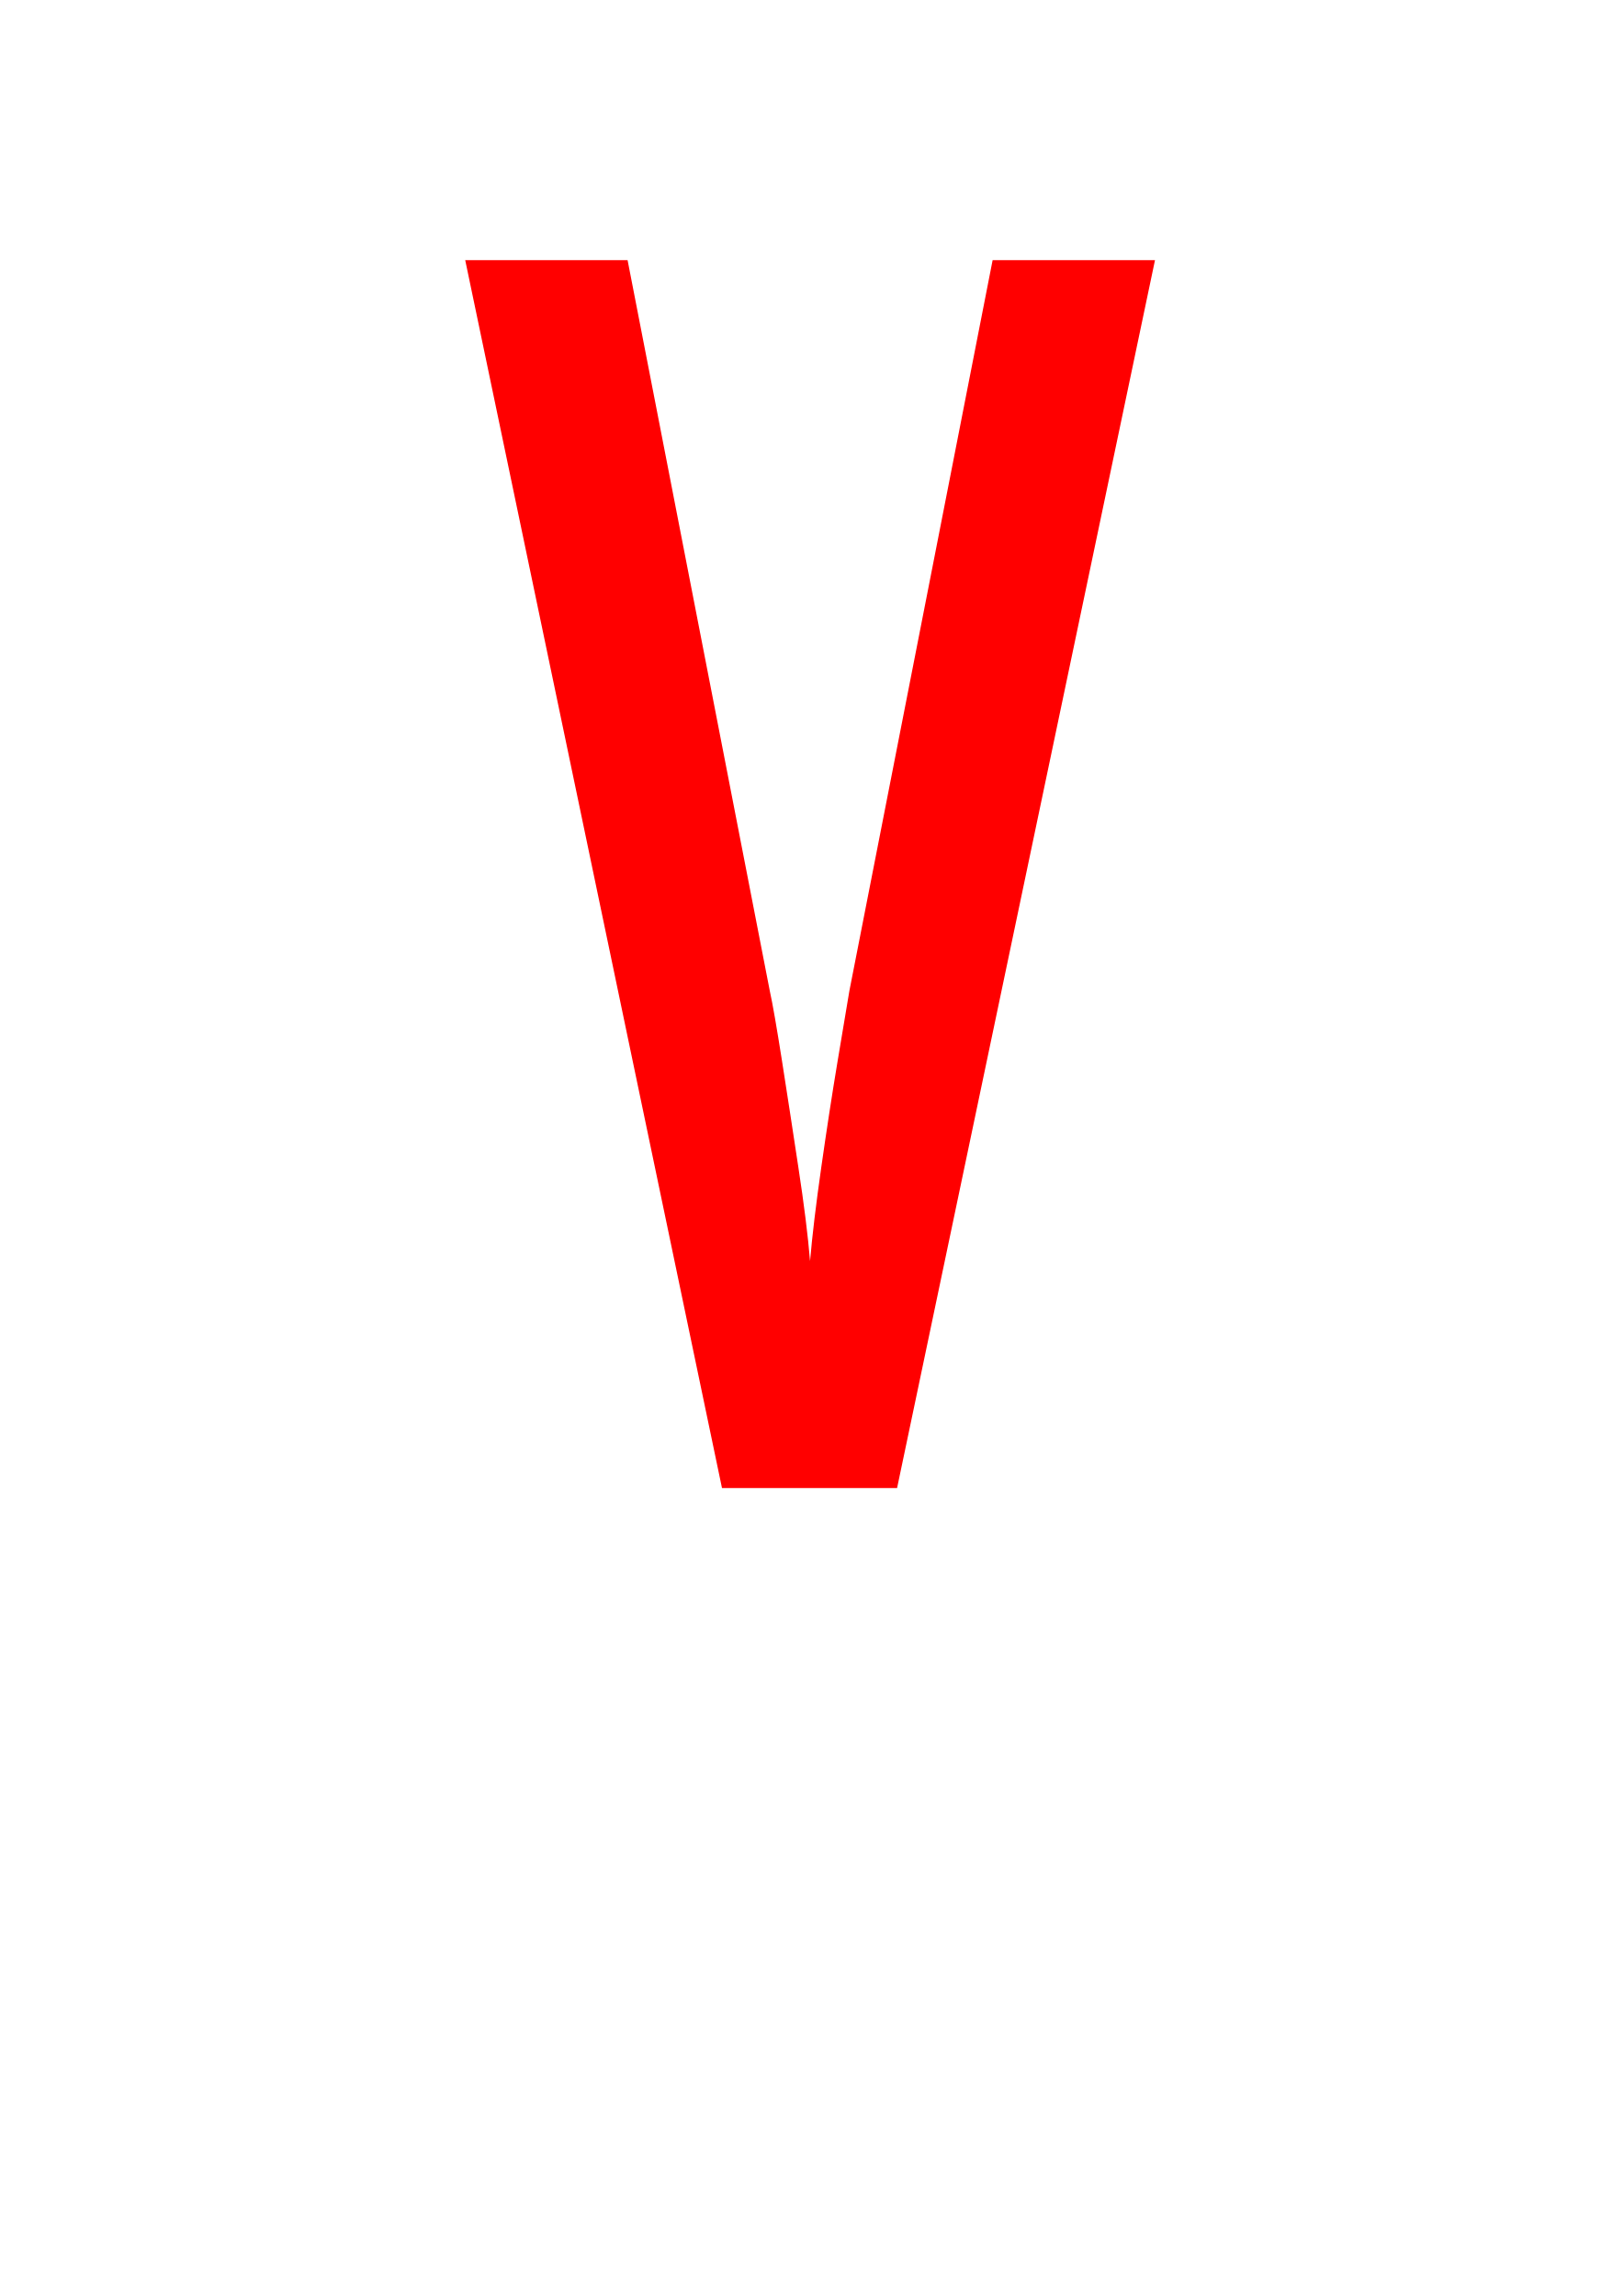
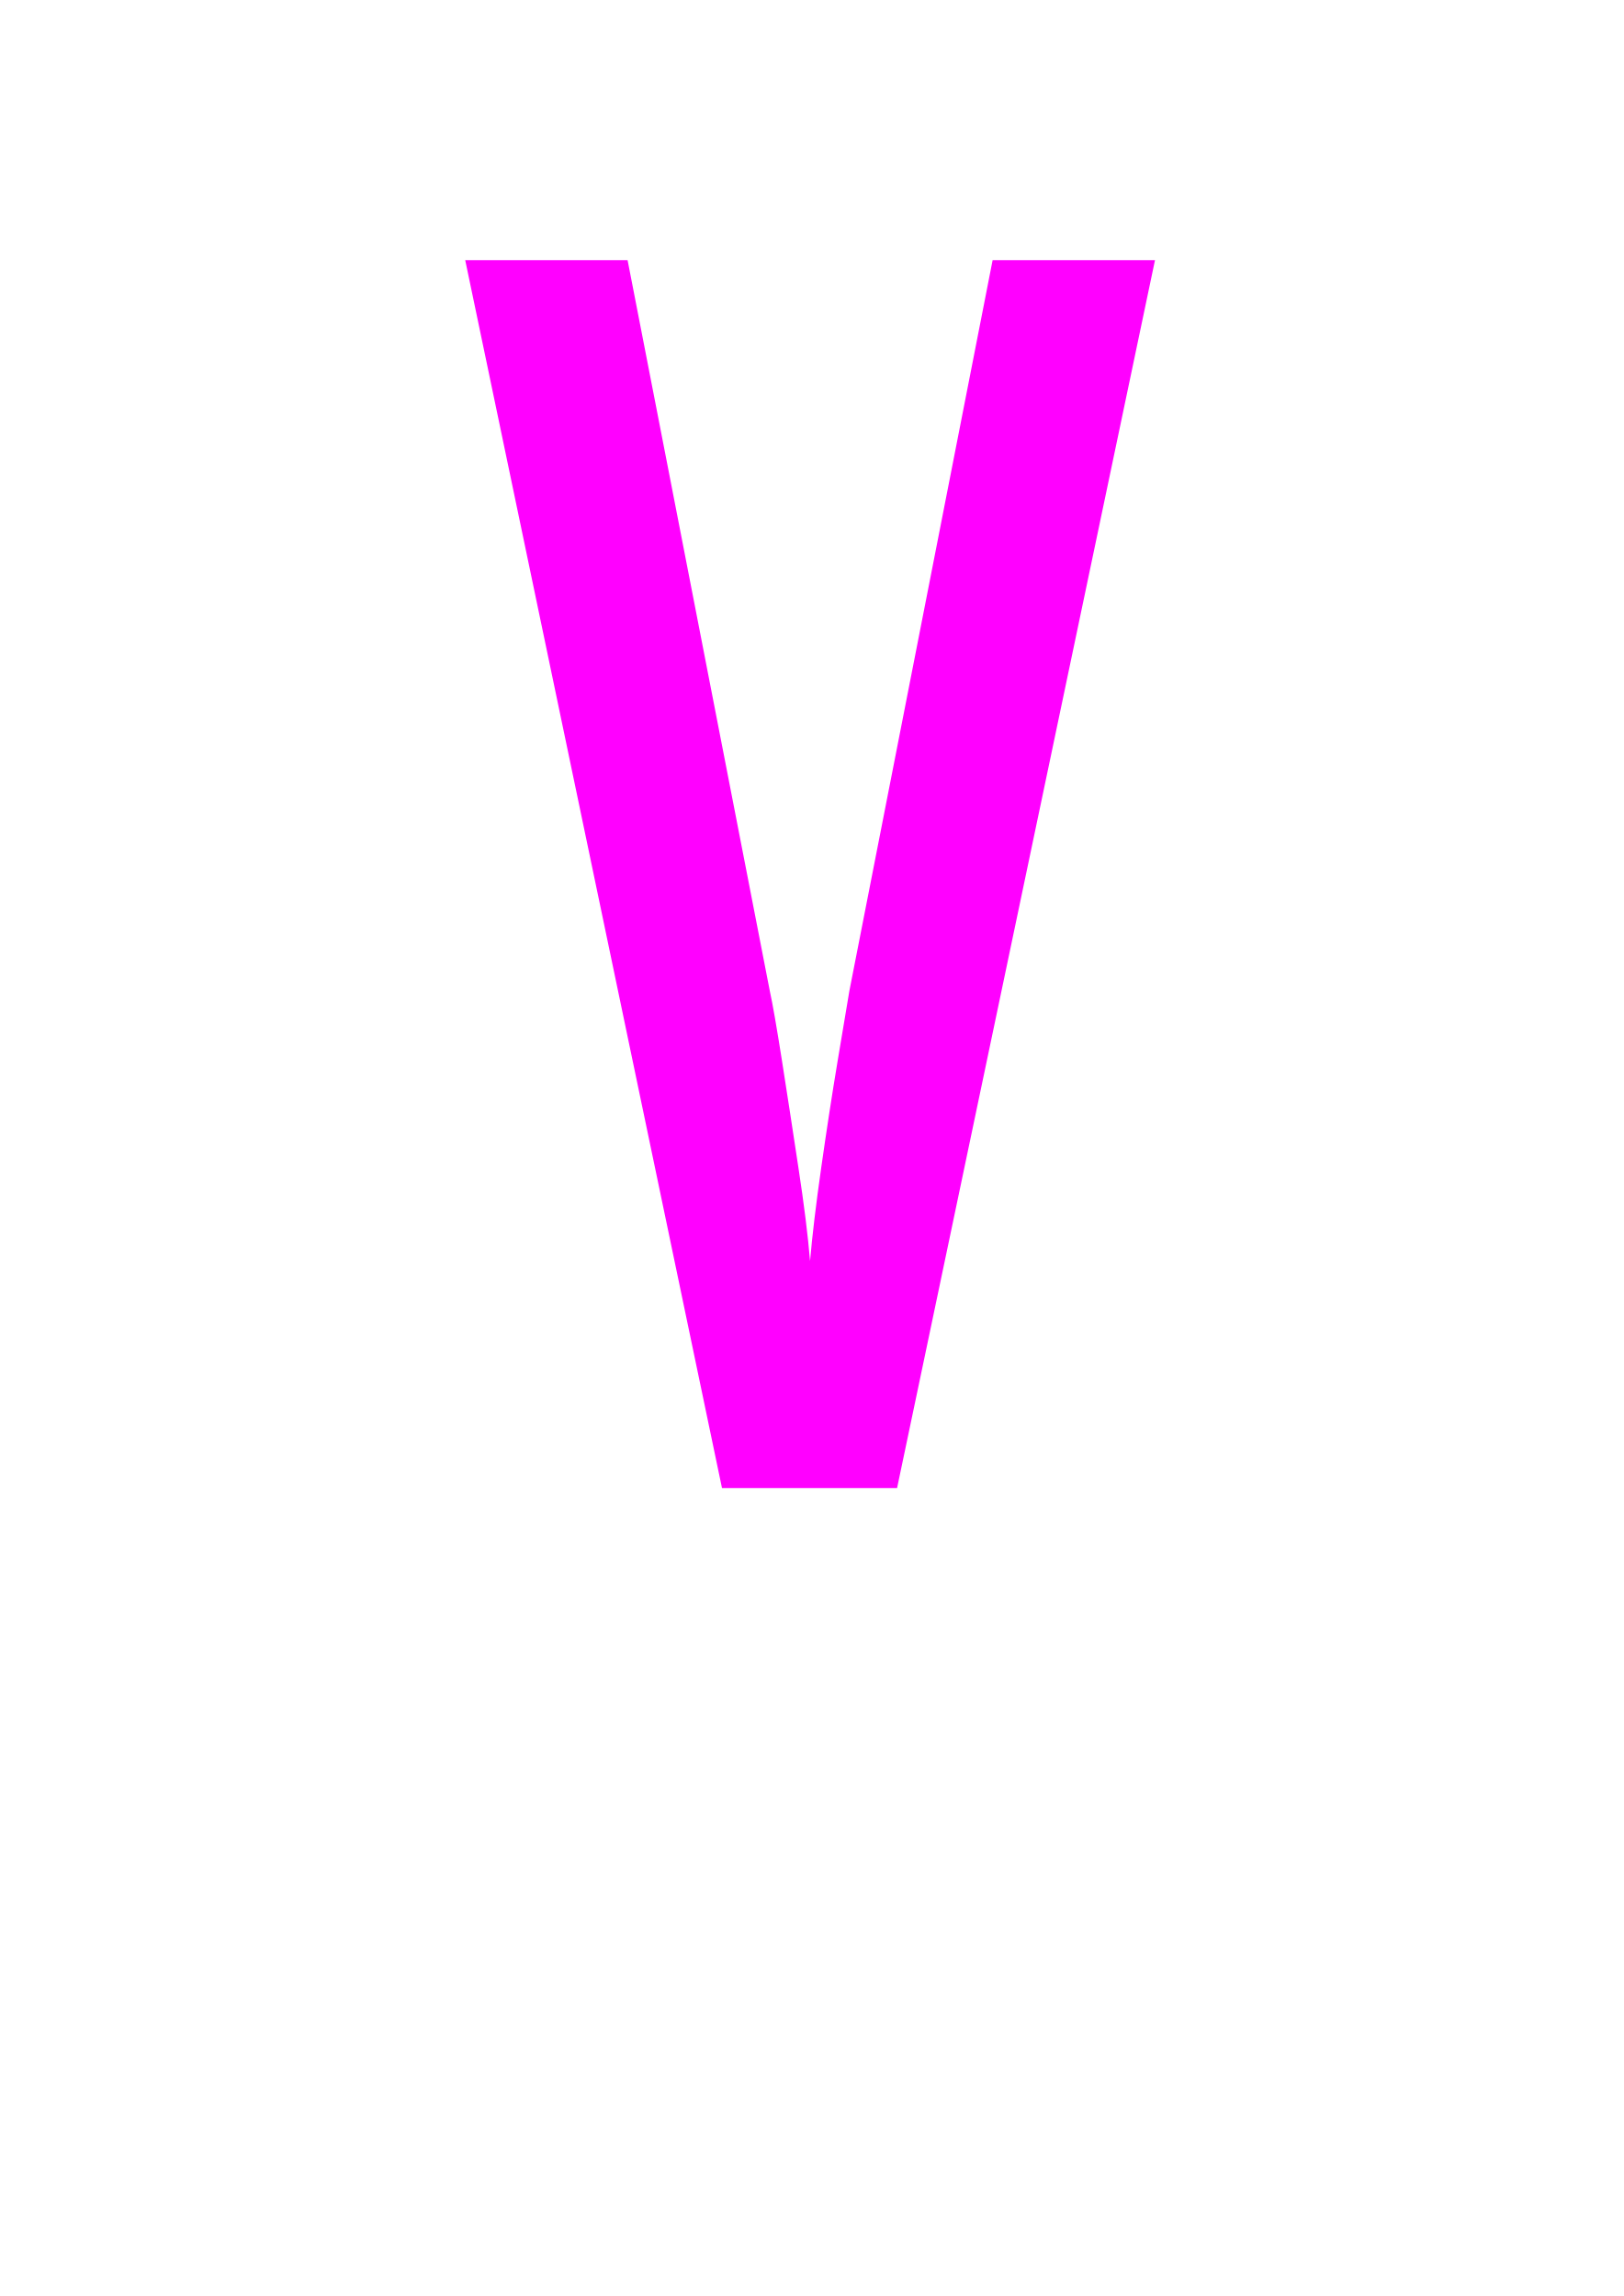
- <svg xmlns="http://www.w3.org/2000/svg" width="210mm" height="297mm" viewBox="0 0 210 297" version="1.1" id="svg8">
+ <svg xmlns="http://www.w3.org/2000/svg" id="svg8" version="1.1" viewBox="0 0 210 297" height="297mm" width="210mm">
  <defs id="defs2" />
  <g id="layer1">
-     <text y="151.193" style="font-variant:normal;font-weight:bold;font-stretch:normal;font-size:174.731px;font-family:Montserrat;-inkscape-font-specification:Montserrat-Bold;writing-mode:lr-tb;fill:#ff0000;fill-opacity:1;fill-rule:nonzero;stroke:none;stroke-width:9.568" id="text74" x="76.601" transform="scale(0.7854687,1.273125)">
-       <tspan style="fill:#ff0000;stroke-width:9.568" x="76.601" y="151.193" id="tspan72">V</tspan>
+     <text transform="scale(0.7854687,1.273125)" x="76.601" id="text74" style="font-variant:normal;font-weight:bold;font-stretch:normal;font-size:174.731px;font-family:Montserrat;-inkscape-font-specification:Montserrat-Bold;writing-mode:lr-tb;fill:#ff00ff;fill-opacity:1;fill-rule:nonzero;stroke:none;stroke-width:9.568;" y="151.193">
+       <tspan id="tspan72" y="151.193" x="76.601" style="fill:#ff00ff;stroke-width:9.568;">V</tspan>
    </text>
  </g>
</svg>
